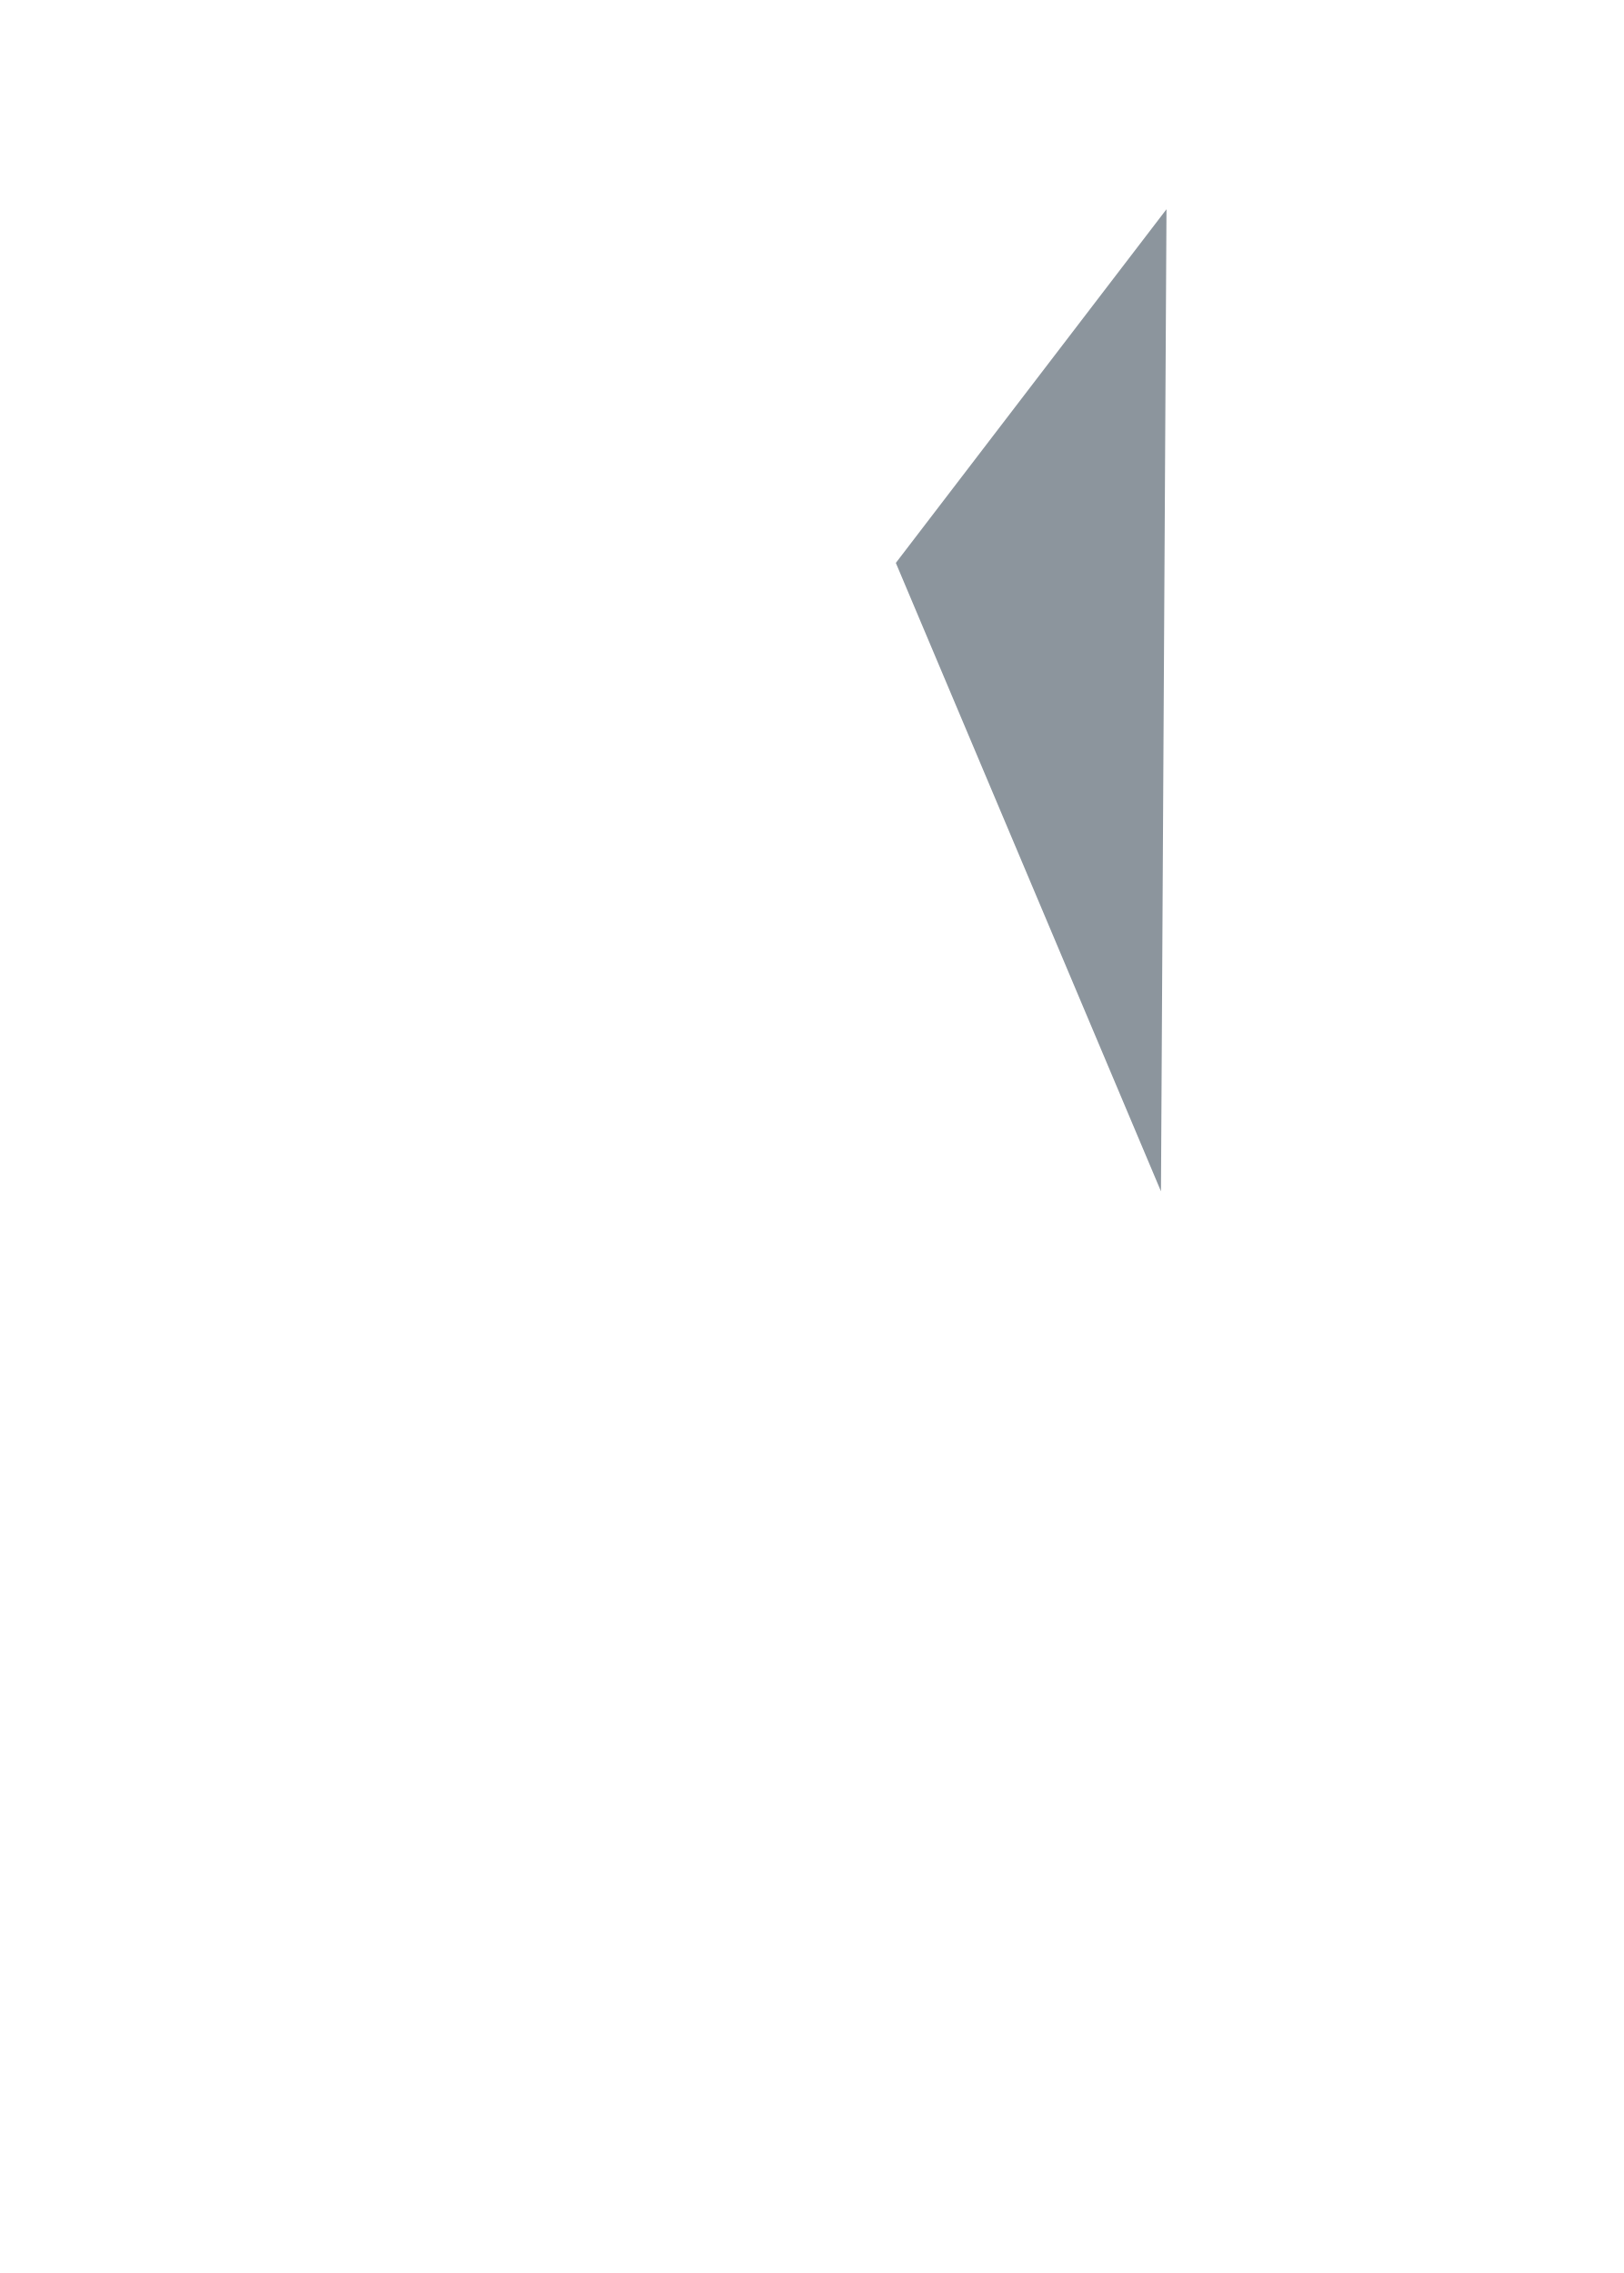
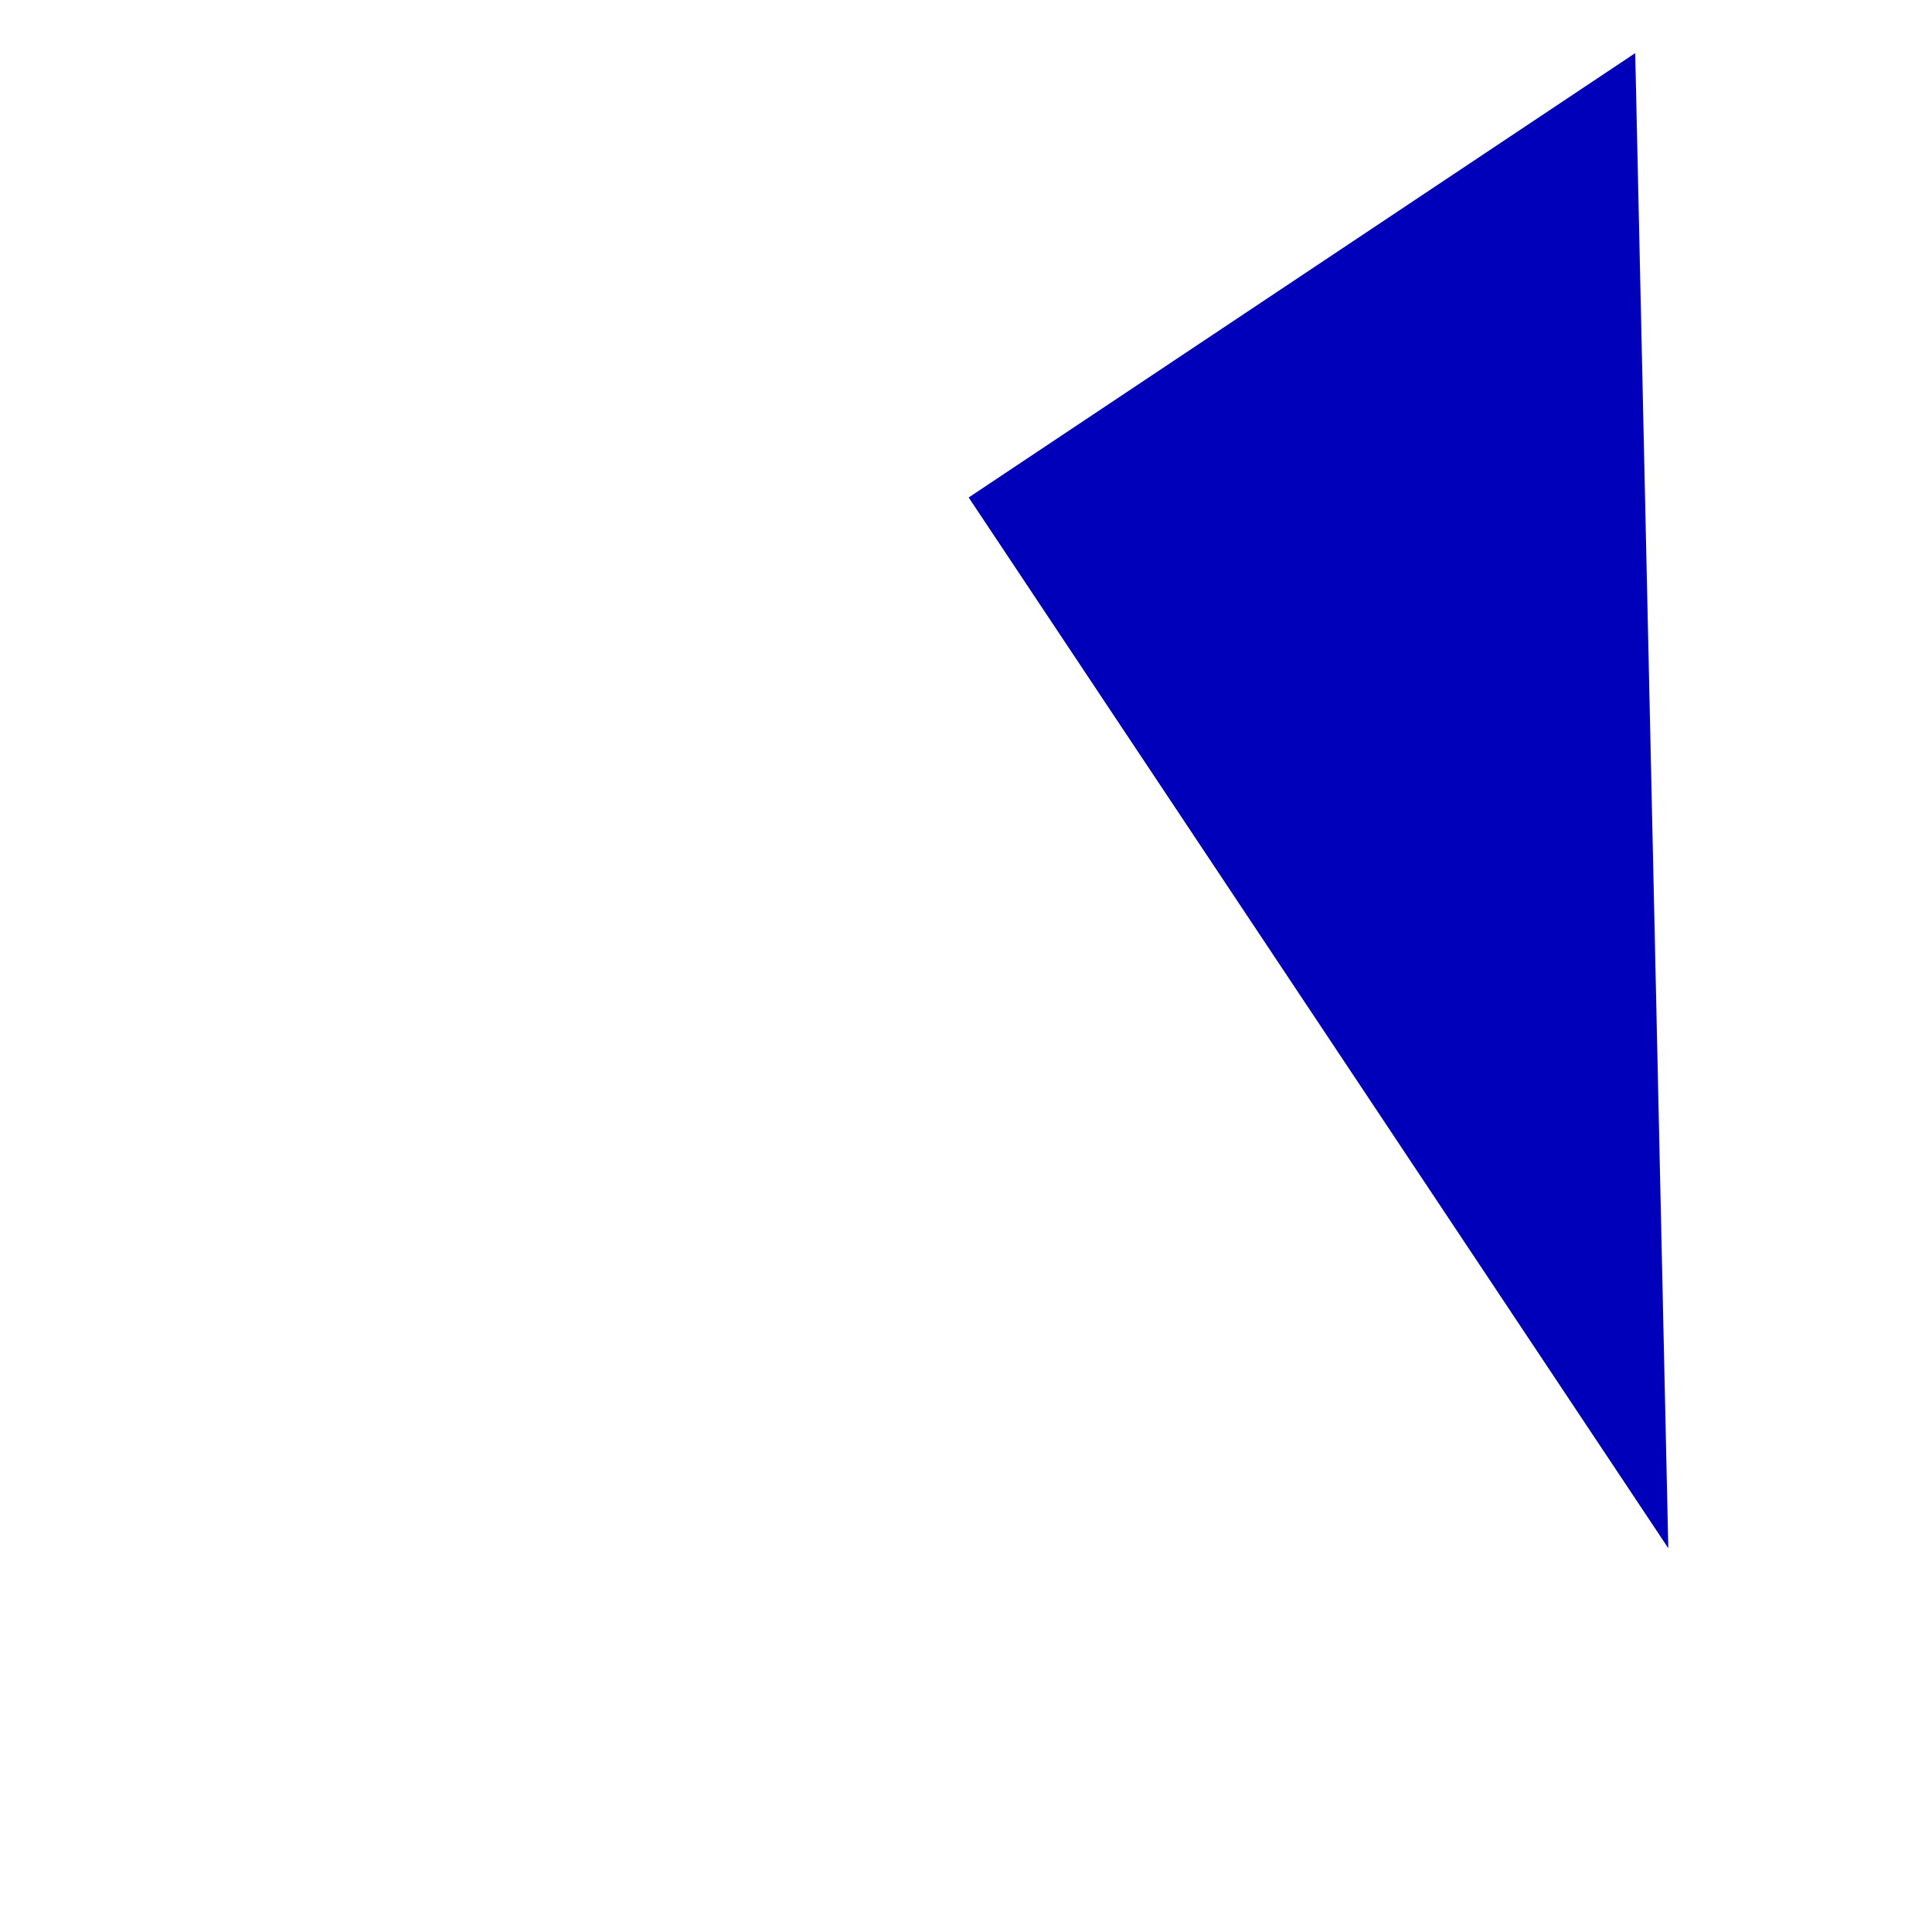
- <svg xmlns="http://www.w3.org/2000/svg" version="1.1" x="0px" y="0px" width="200px" height="280px" viewBox="0 0 200 280" style="enable-background:new 0 0 200 280;" xml:space="preserve">
+ <svg xmlns="http://www.w3.org/2000/svg" version="1.1" x="0px" y="0px" width="200px" height="200px" viewBox="0 0 200 200" style="enable-background:new 0 0 200 200;" xml:space="preserve">
  <g id="_x32_2-1">
-     <polygon style="fill:#8C959D;" points="143,146.757 110.343,69.342 143.68,25.775  " />
+     <polygon style="fill:#0000BB;" points="172.702,160.271 100.277,51.5 169.277,5.5  " />
  </g>
  <g id="Layer_1">
</g>
</svg>
